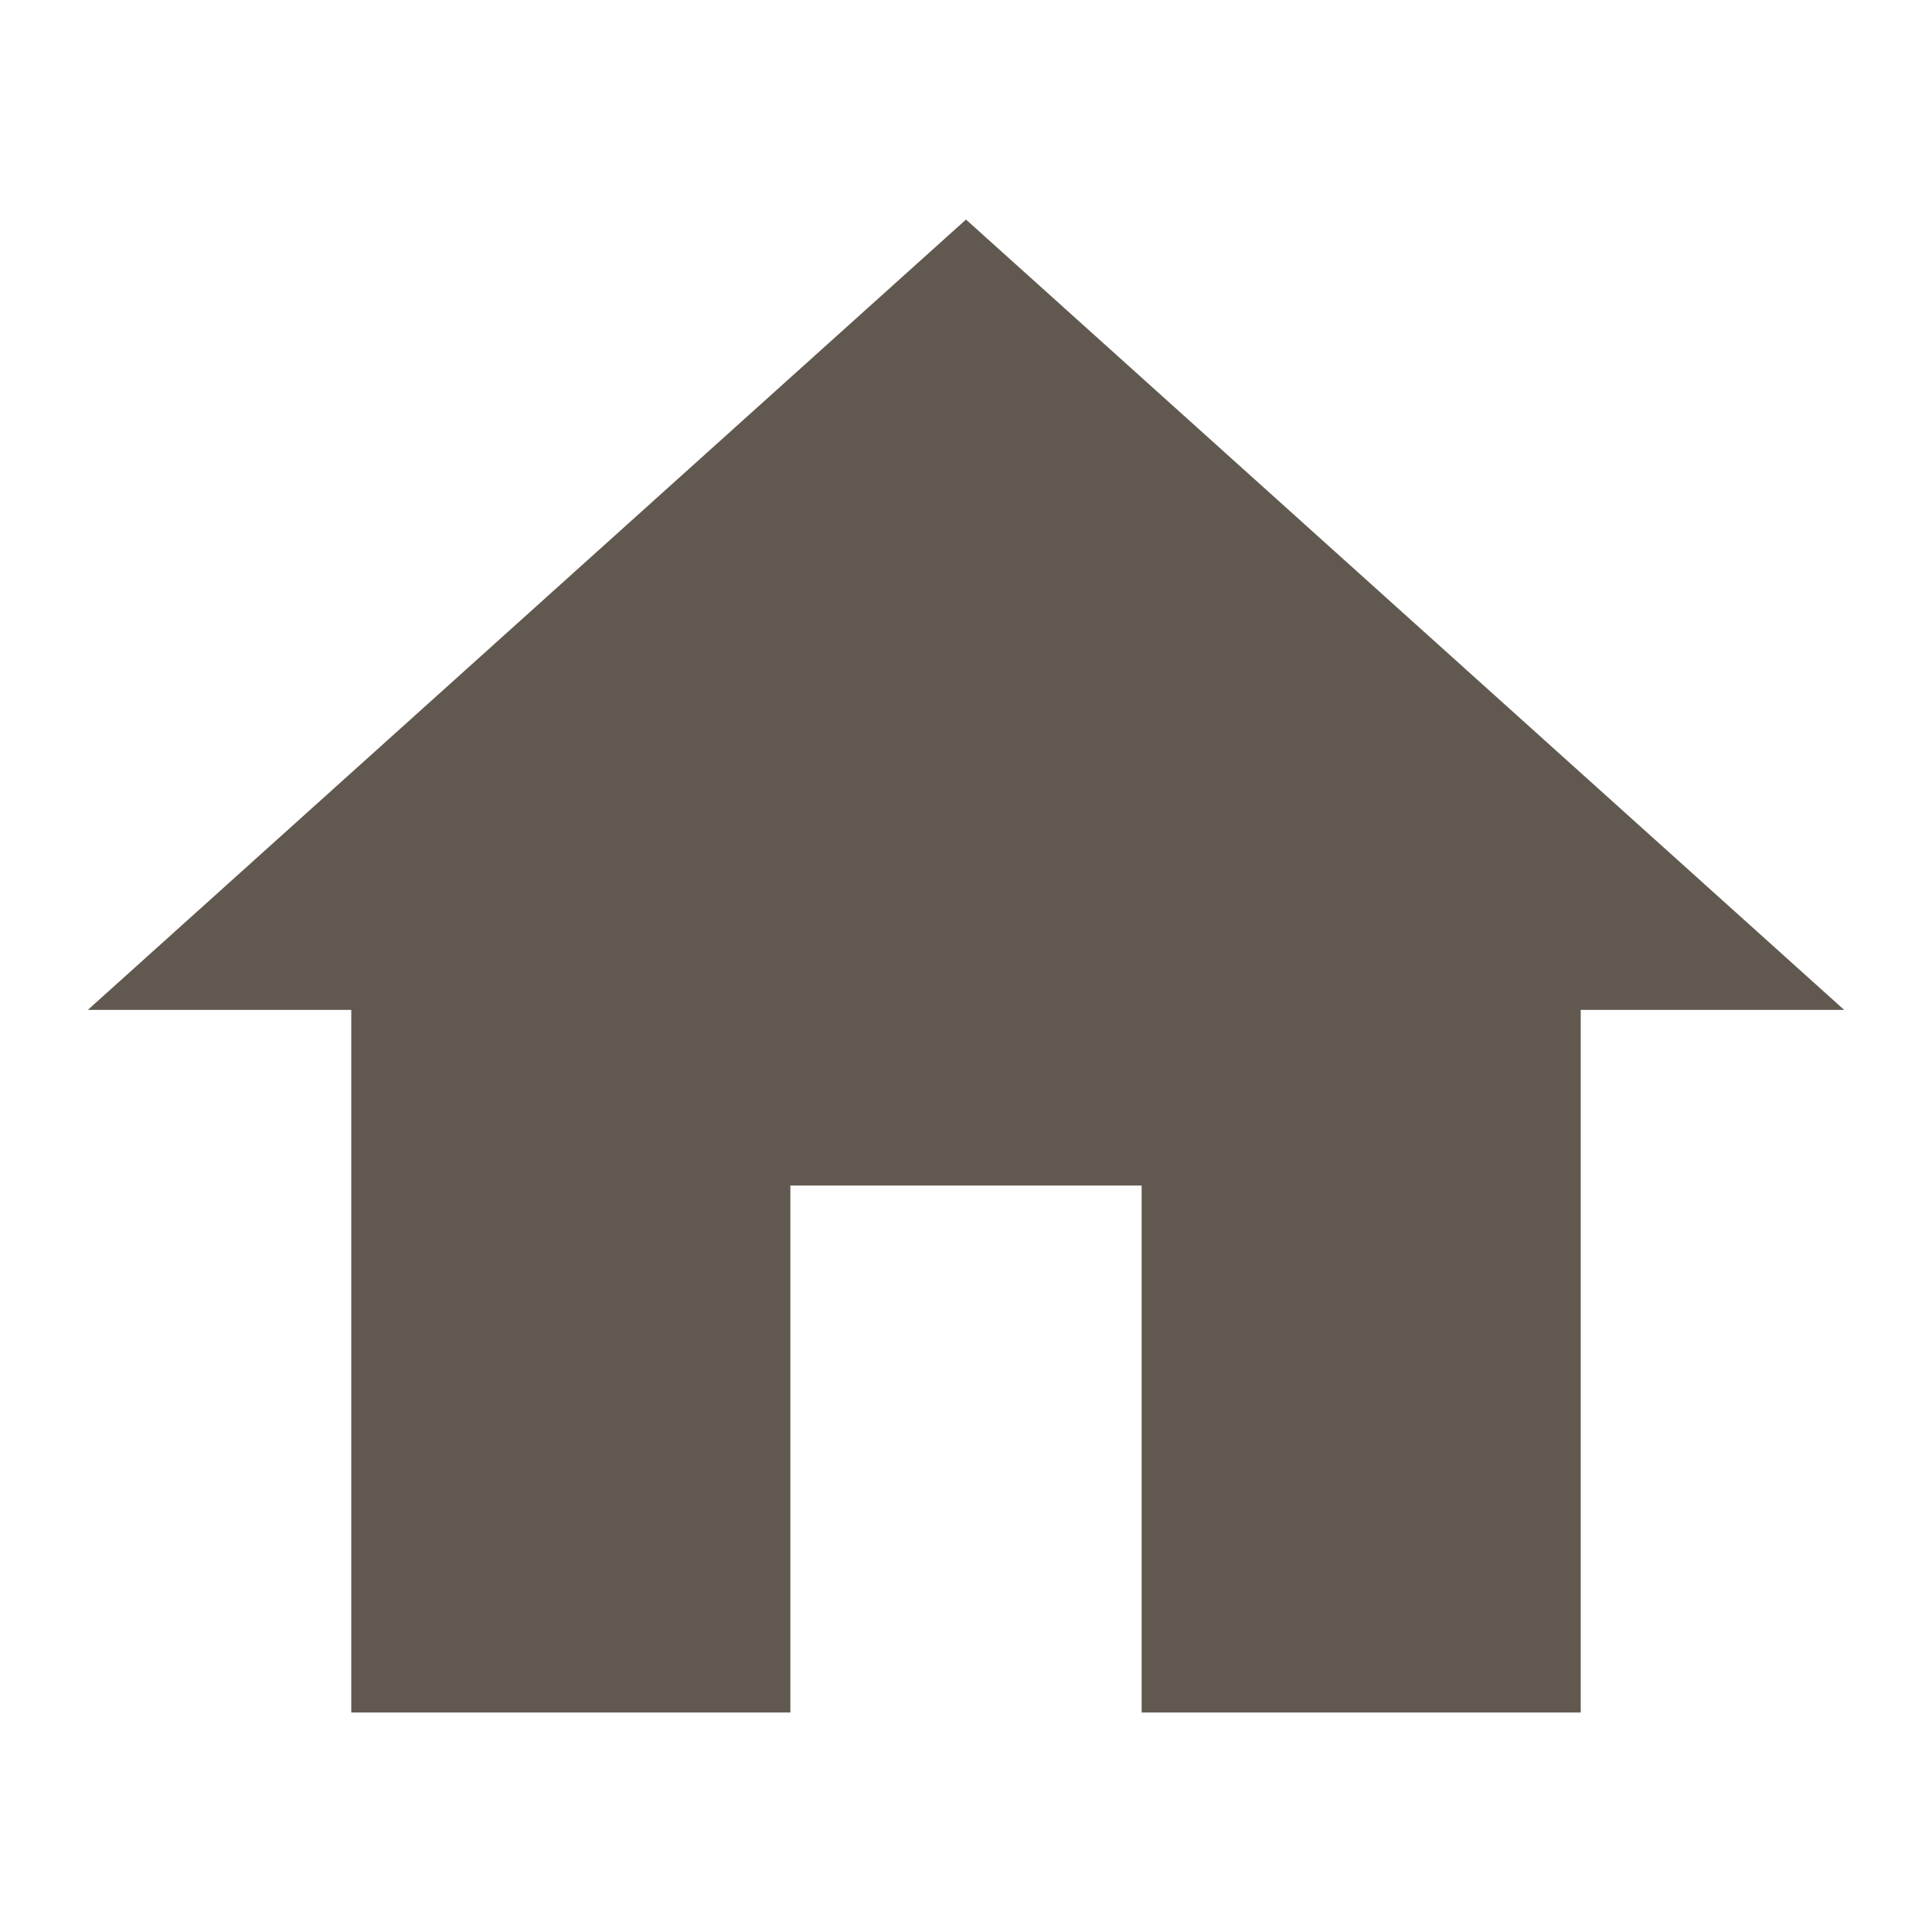
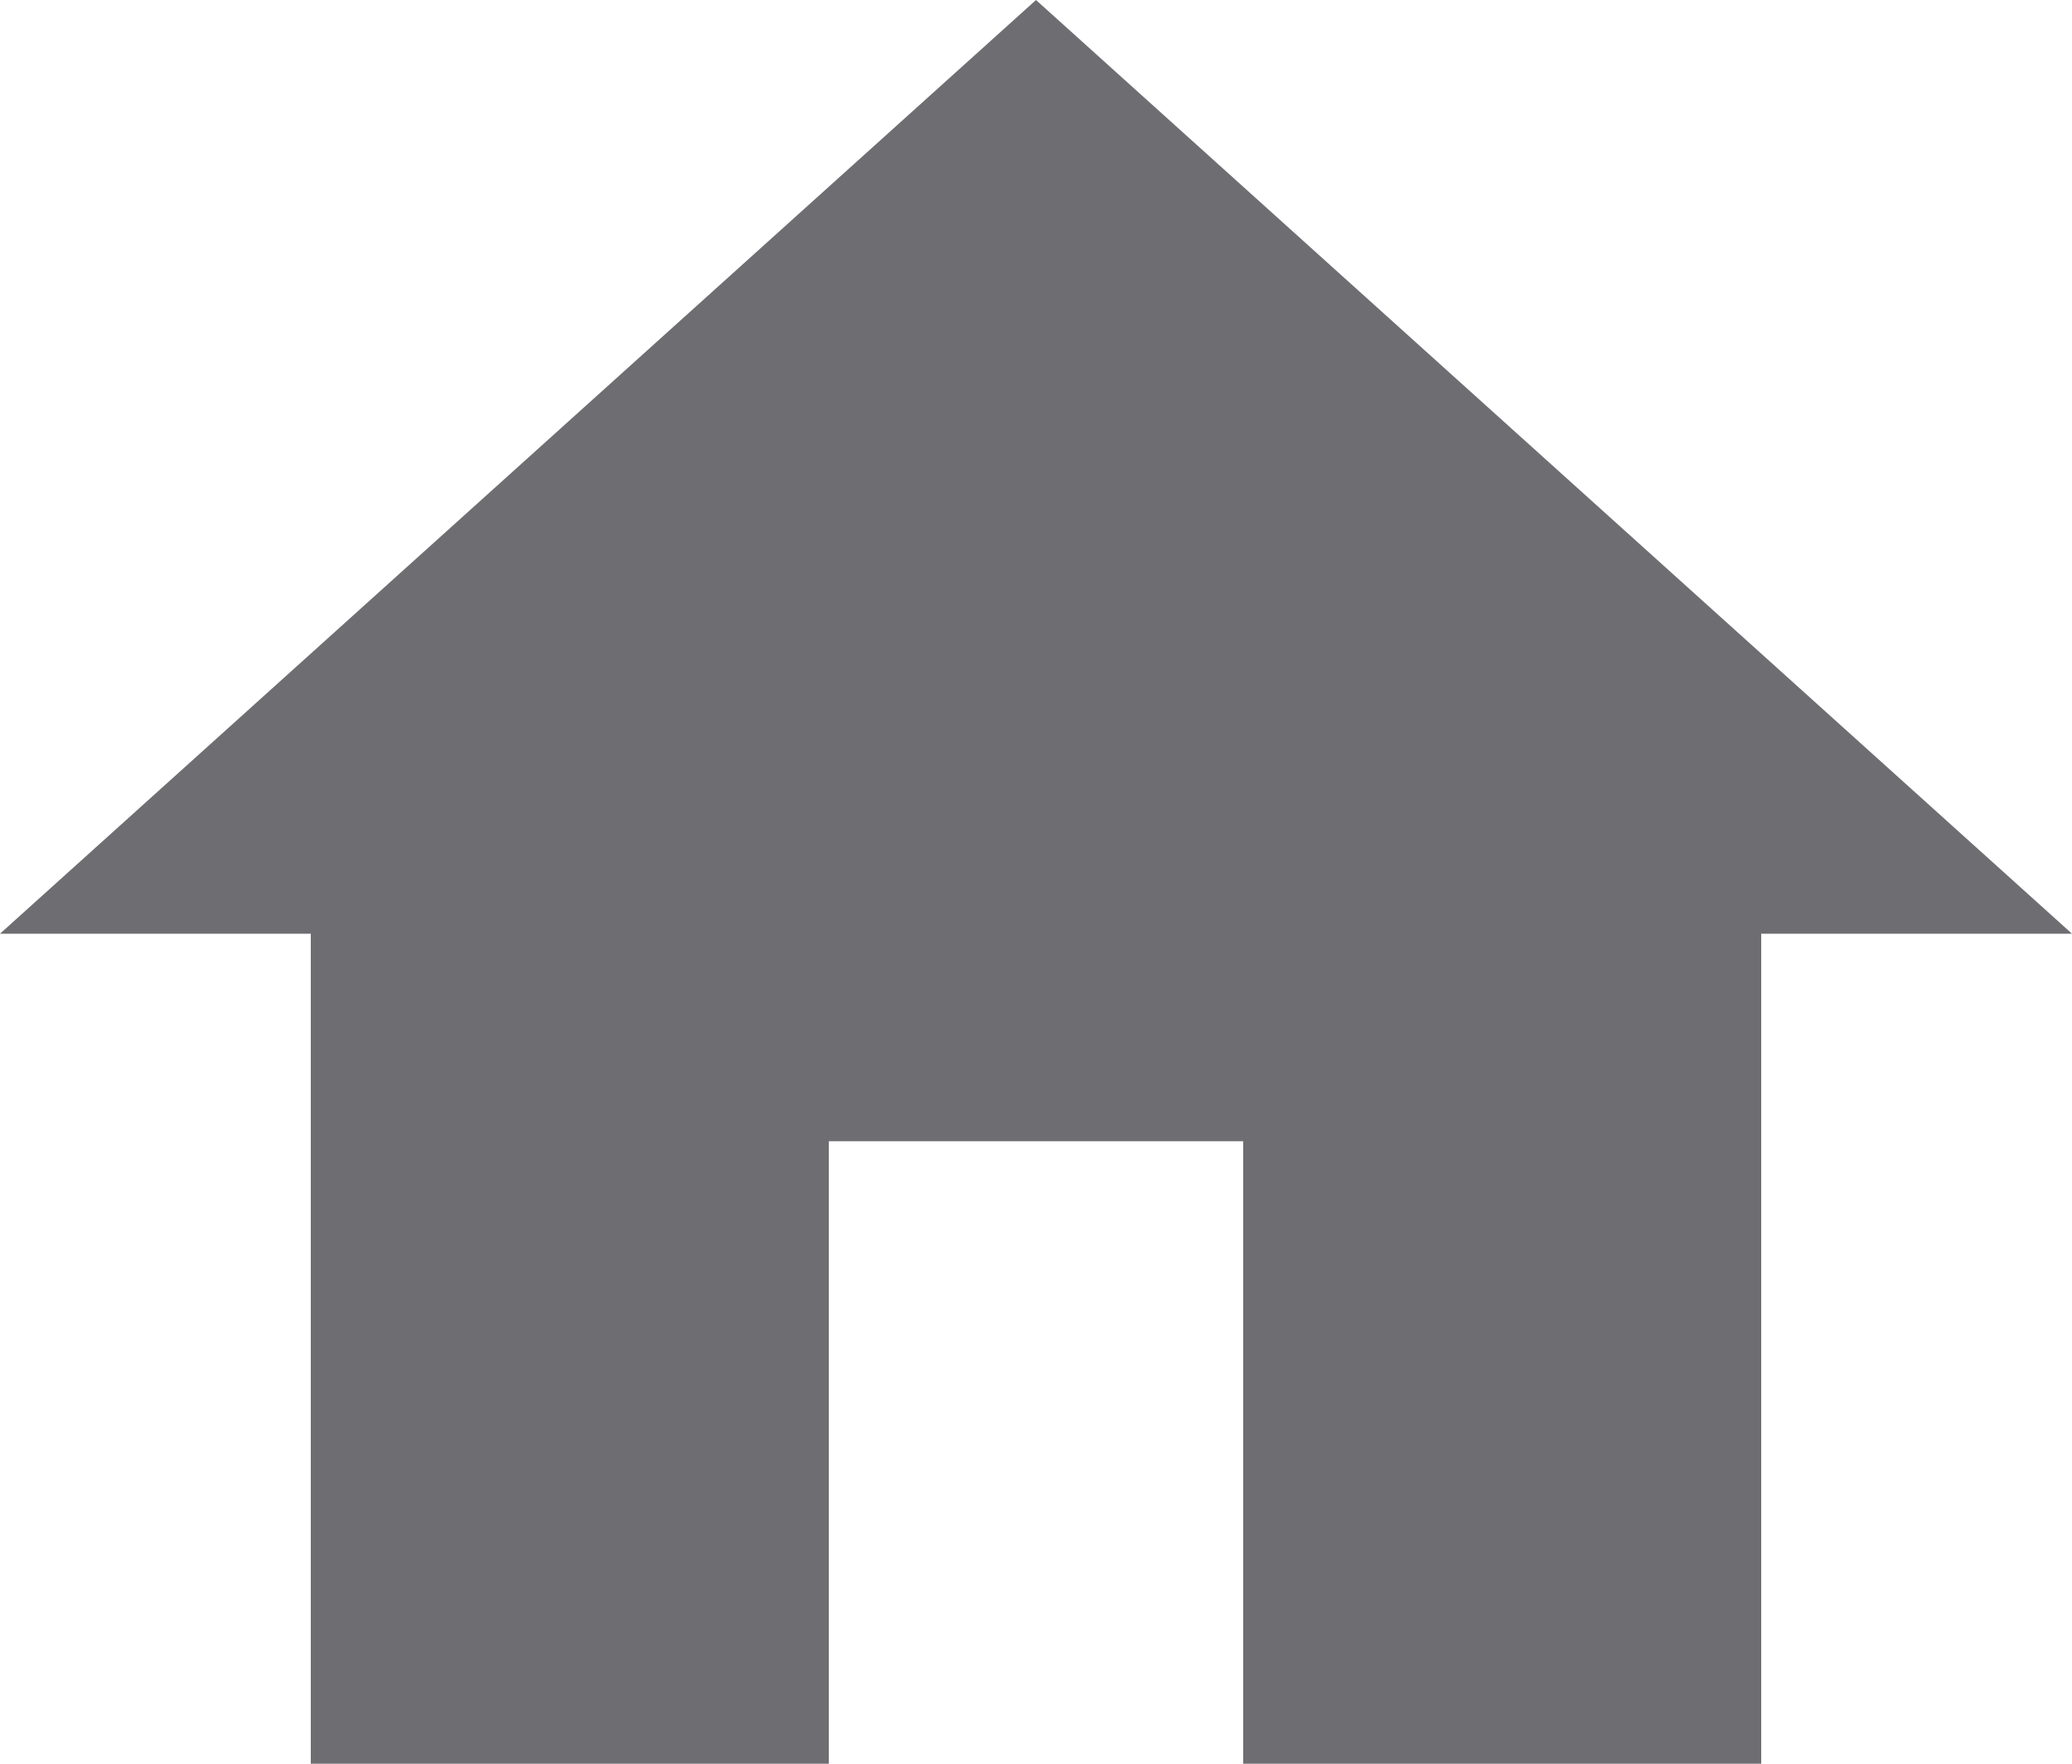
- <svg xmlns="http://www.w3.org/2000/svg" viewBox="0 0 44 44" version="1.1">
+ <svg xmlns="http://www.w3.org/2000/svg" viewBox="0 0 47 40" version="1.1">
  <defs />
-   <g class="svg" id="Page-1" stroke="none" stroke-width="1" fill="none" fill-rule="evenodd">
-     <g id="home" fill="#61594F">
-       <polygon points="18 39 18 27 26 27 26 39 36 39 36 23 42 23 22 5 2 23 8 23 8 39" />
+   <g id="svgs" stroke="none" stroke-width="1" fill="none" fill-rule="evenodd">
+     <g id="SVGs" transform="translate(-315, -181)" fill="#6E6E72">
+       <polygon id="home" points="333.8 221 333.8 206.882 343.2 206.882 343.2 221 354.95 221 354.95 202.176 362 202.176 338.5 181 315 202.176 322.05 202.176 322.05 221" />
    </g>
  </g>
</svg>
